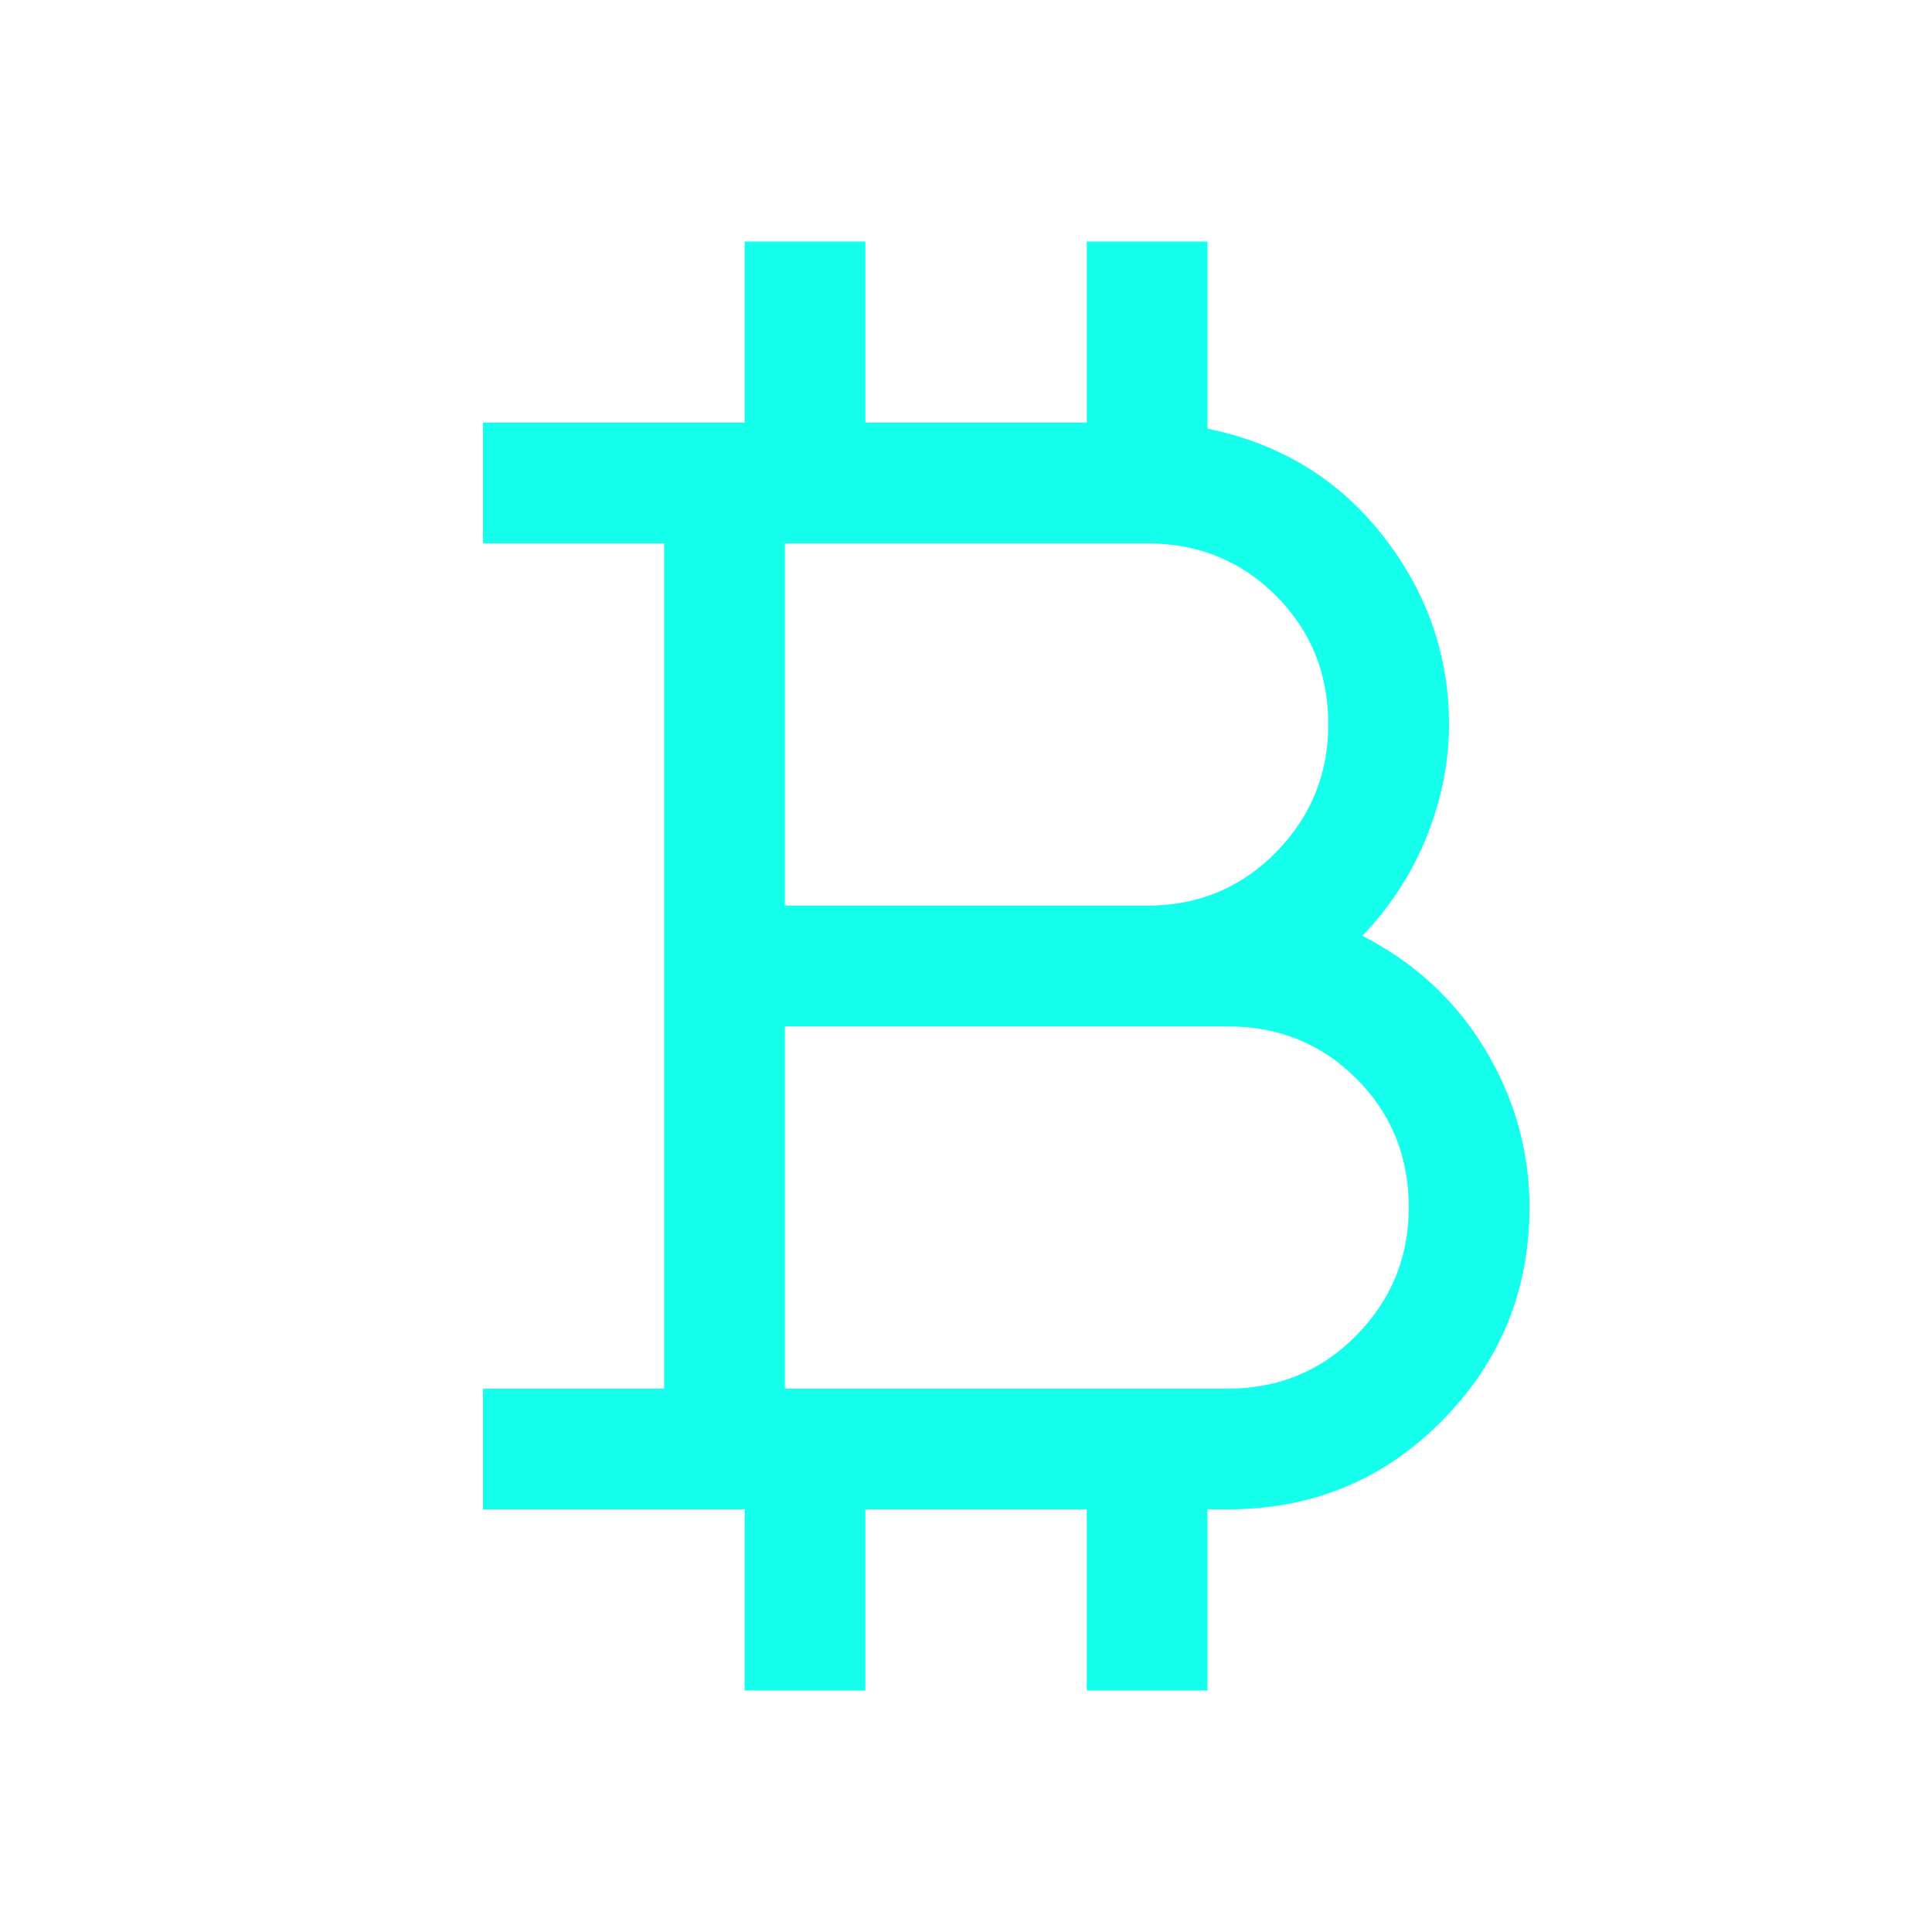
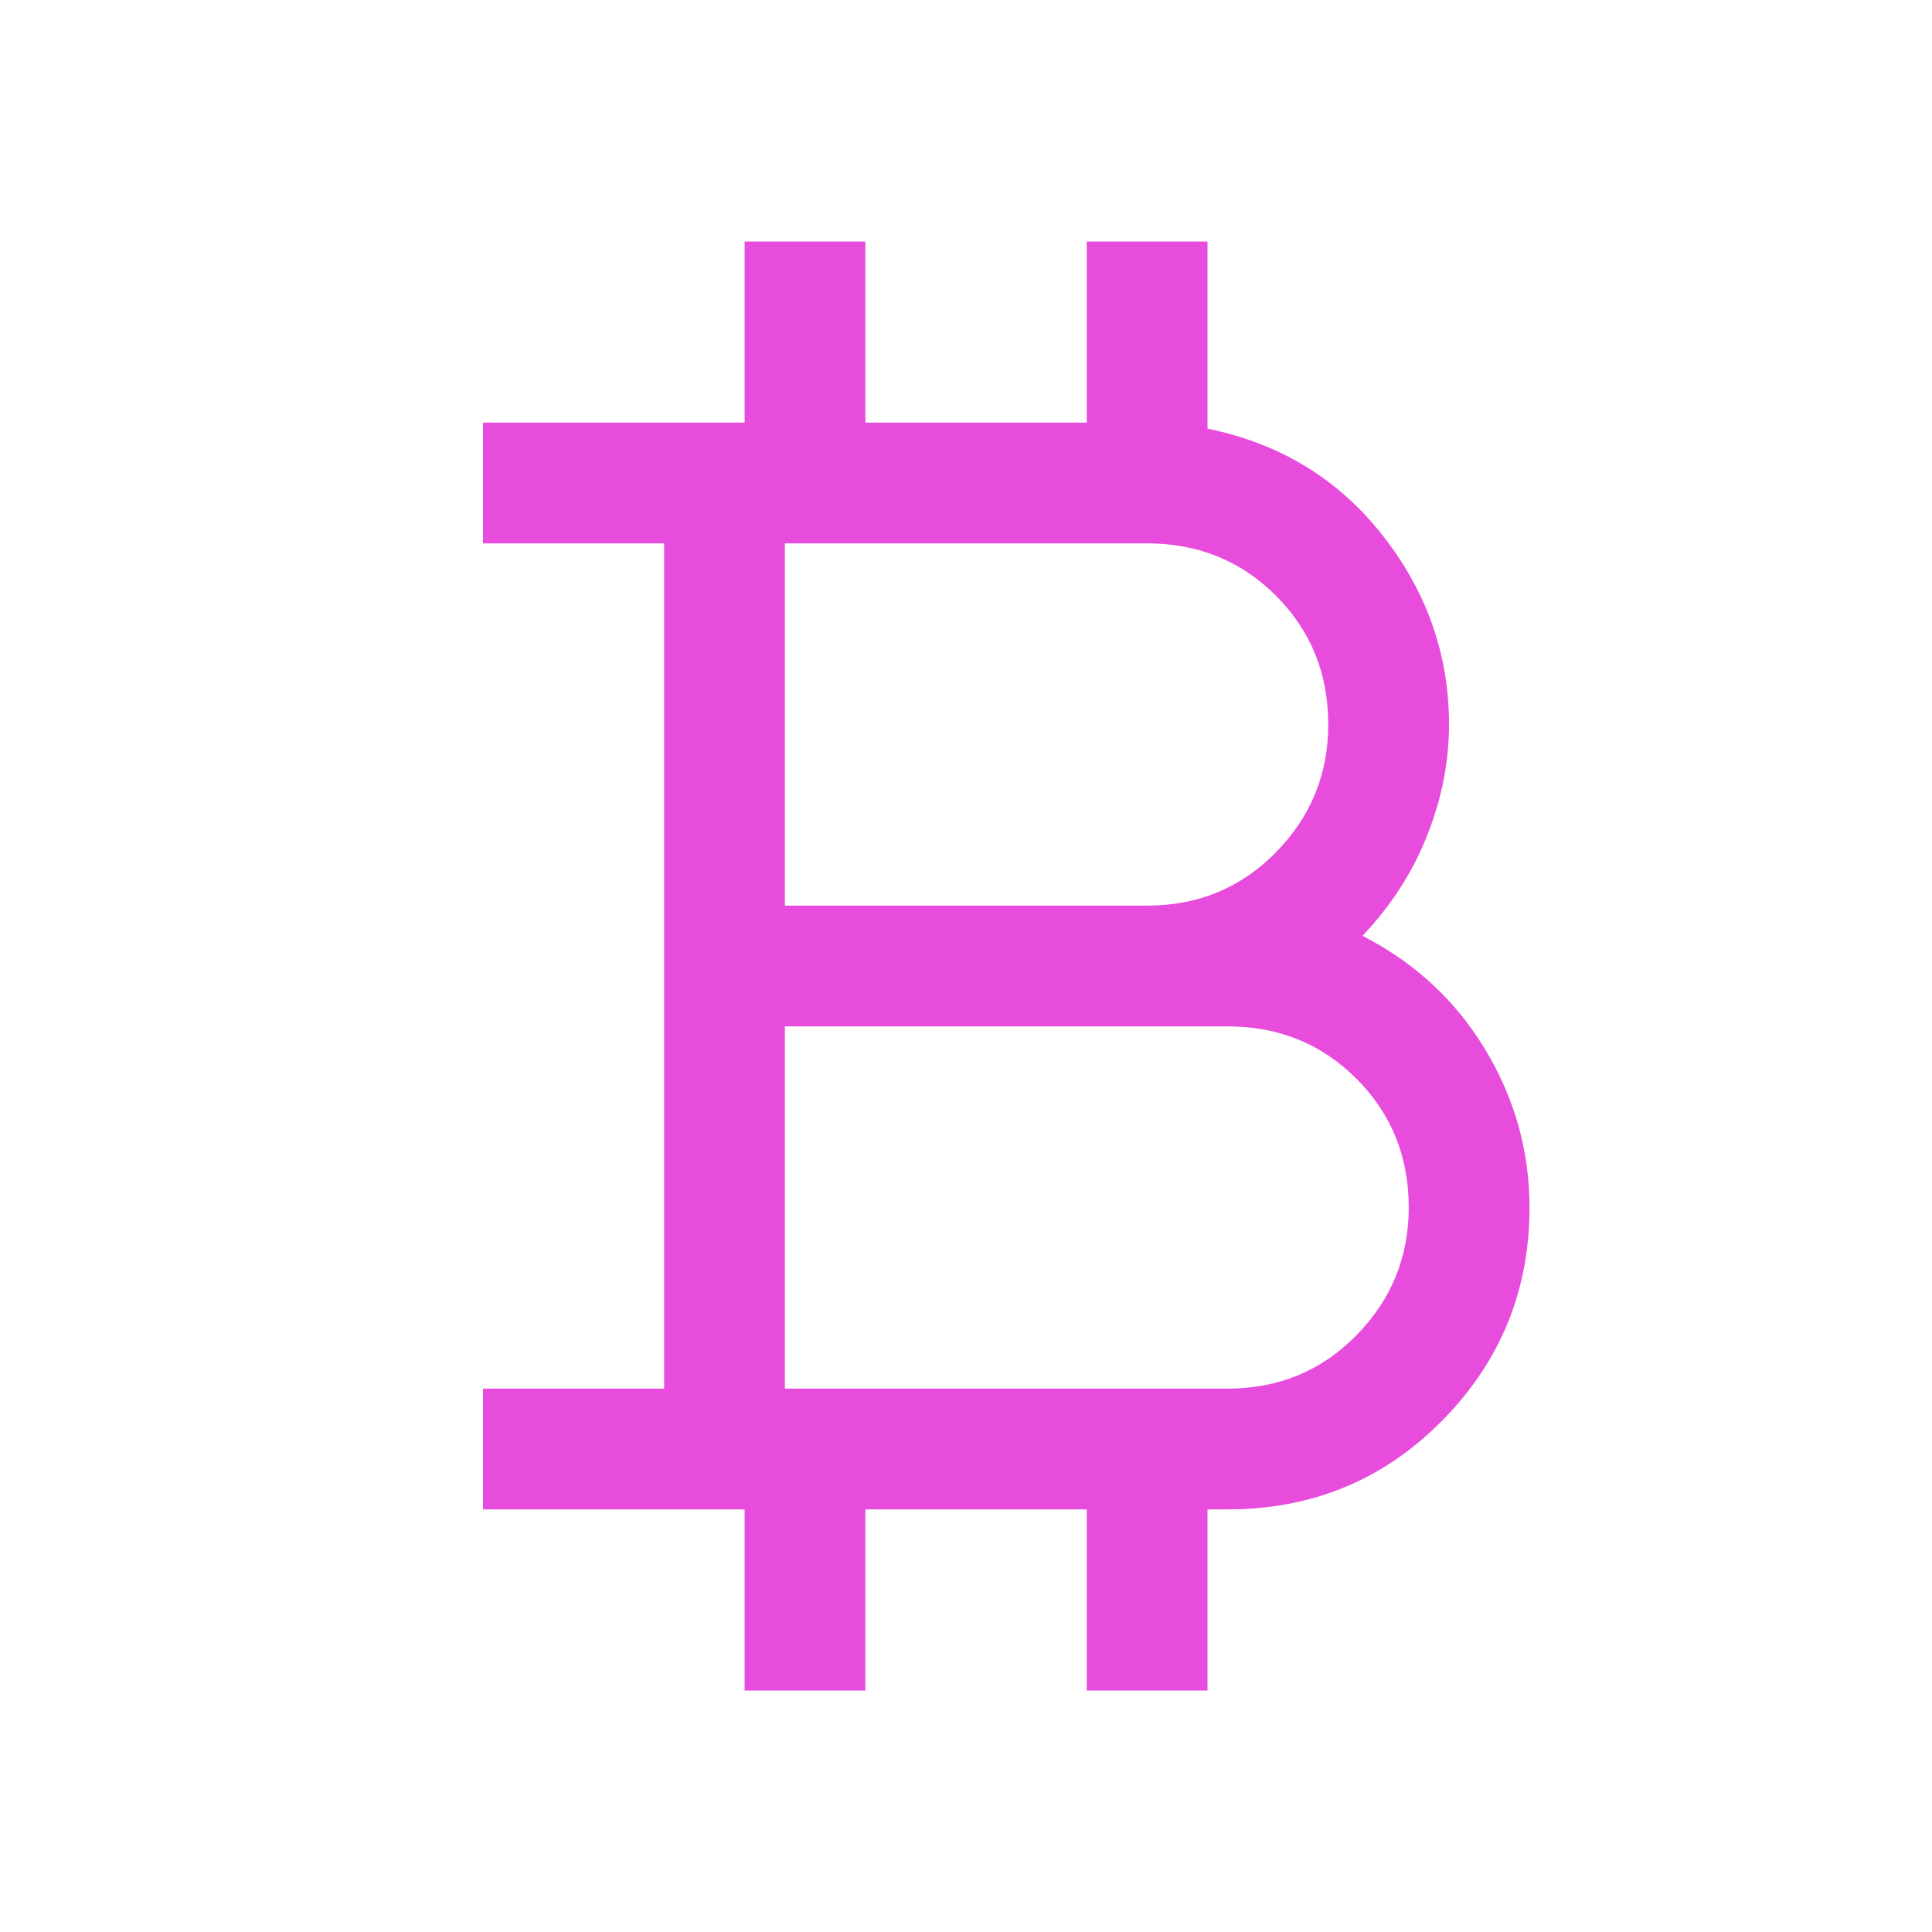
<svg xmlns="http://www.w3.org/2000/svg" width="48" height="48" viewBox="0 0 48 48" fill="none">
-   <path d="M18.5 42V37.5H12V34.5H16.5V13.5H12V10.5H18.5V6H21.5V10.5H27V6H30V10.65C31.8 11.017 33.25 11.9 34.35 13.3C35.45 14.7 36 16.267 36 18C36 18.933 35.817 19.858 35.45 20.775C35.083 21.692 34.55 22.517 33.85 23.25C35.15 23.917 36.167 24.858 36.9 26.075C37.633 27.292 38 28.6 38 30C38 32.067 37.275 33.833 35.825 35.3C34.375 36.767 32.6 37.5 30.5 37.5H30V42H27V37.5H21.5V42H18.5ZM19.5 22.5H28.5C29.767 22.5 30.833 22.058 31.7 21.175C32.567 20.292 33 19.233 33 18C33 16.733 32.567 15.667 31.7 14.8C30.833 13.933 29.767 13.5 28.5 13.5H19.5V22.5ZM19.5 34.5H30.5C31.767 34.5 32.833 34.058 33.7 33.175C34.567 32.292 35 31.233 35 30C35 28.733 34.567 27.667 33.7 26.8C32.833 25.933 31.767 25.5 30.5 25.5H19.5V34.5Z" fill="#14FFEC" />
+   <path d="M18.5 42V37.5H12V34.5H16.5V13.5H12V10.5H18.5V6H21.5V10.5H27V6H30V10.65C31.8 11.017 33.25 11.9 34.35 13.3C35.45 14.7 36 16.267 36 18C36 18.933 35.817 19.858 35.45 20.775C35.083 21.692 34.55 22.517 33.85 23.25C35.15 23.917 36.167 24.858 36.9 26.075C37.633 27.292 38 28.6 38 30C38 32.067 37.275 33.833 35.825 35.3C34.375 36.767 32.6 37.5 30.5 37.5H30V42H27V37.5H21.5V42H18.5ZM19.5 22.5H28.5C29.767 22.5 30.833 22.058 31.7 21.175C32.567 20.292 33 19.233 33 18C33 16.733 32.567 15.667 31.7 14.8C30.833 13.933 29.767 13.5 28.5 13.5H19.5V22.5ZM19.5 34.5H30.5C31.767 34.5 32.833 34.058 33.7 33.175C34.567 32.292 35 31.233 35 30C35 28.733 34.567 27.667 33.7 26.8C32.833 25.933 31.767 25.5 30.5 25.5H19.5V34.5Z" fill="#e74cdd" />
</svg>
